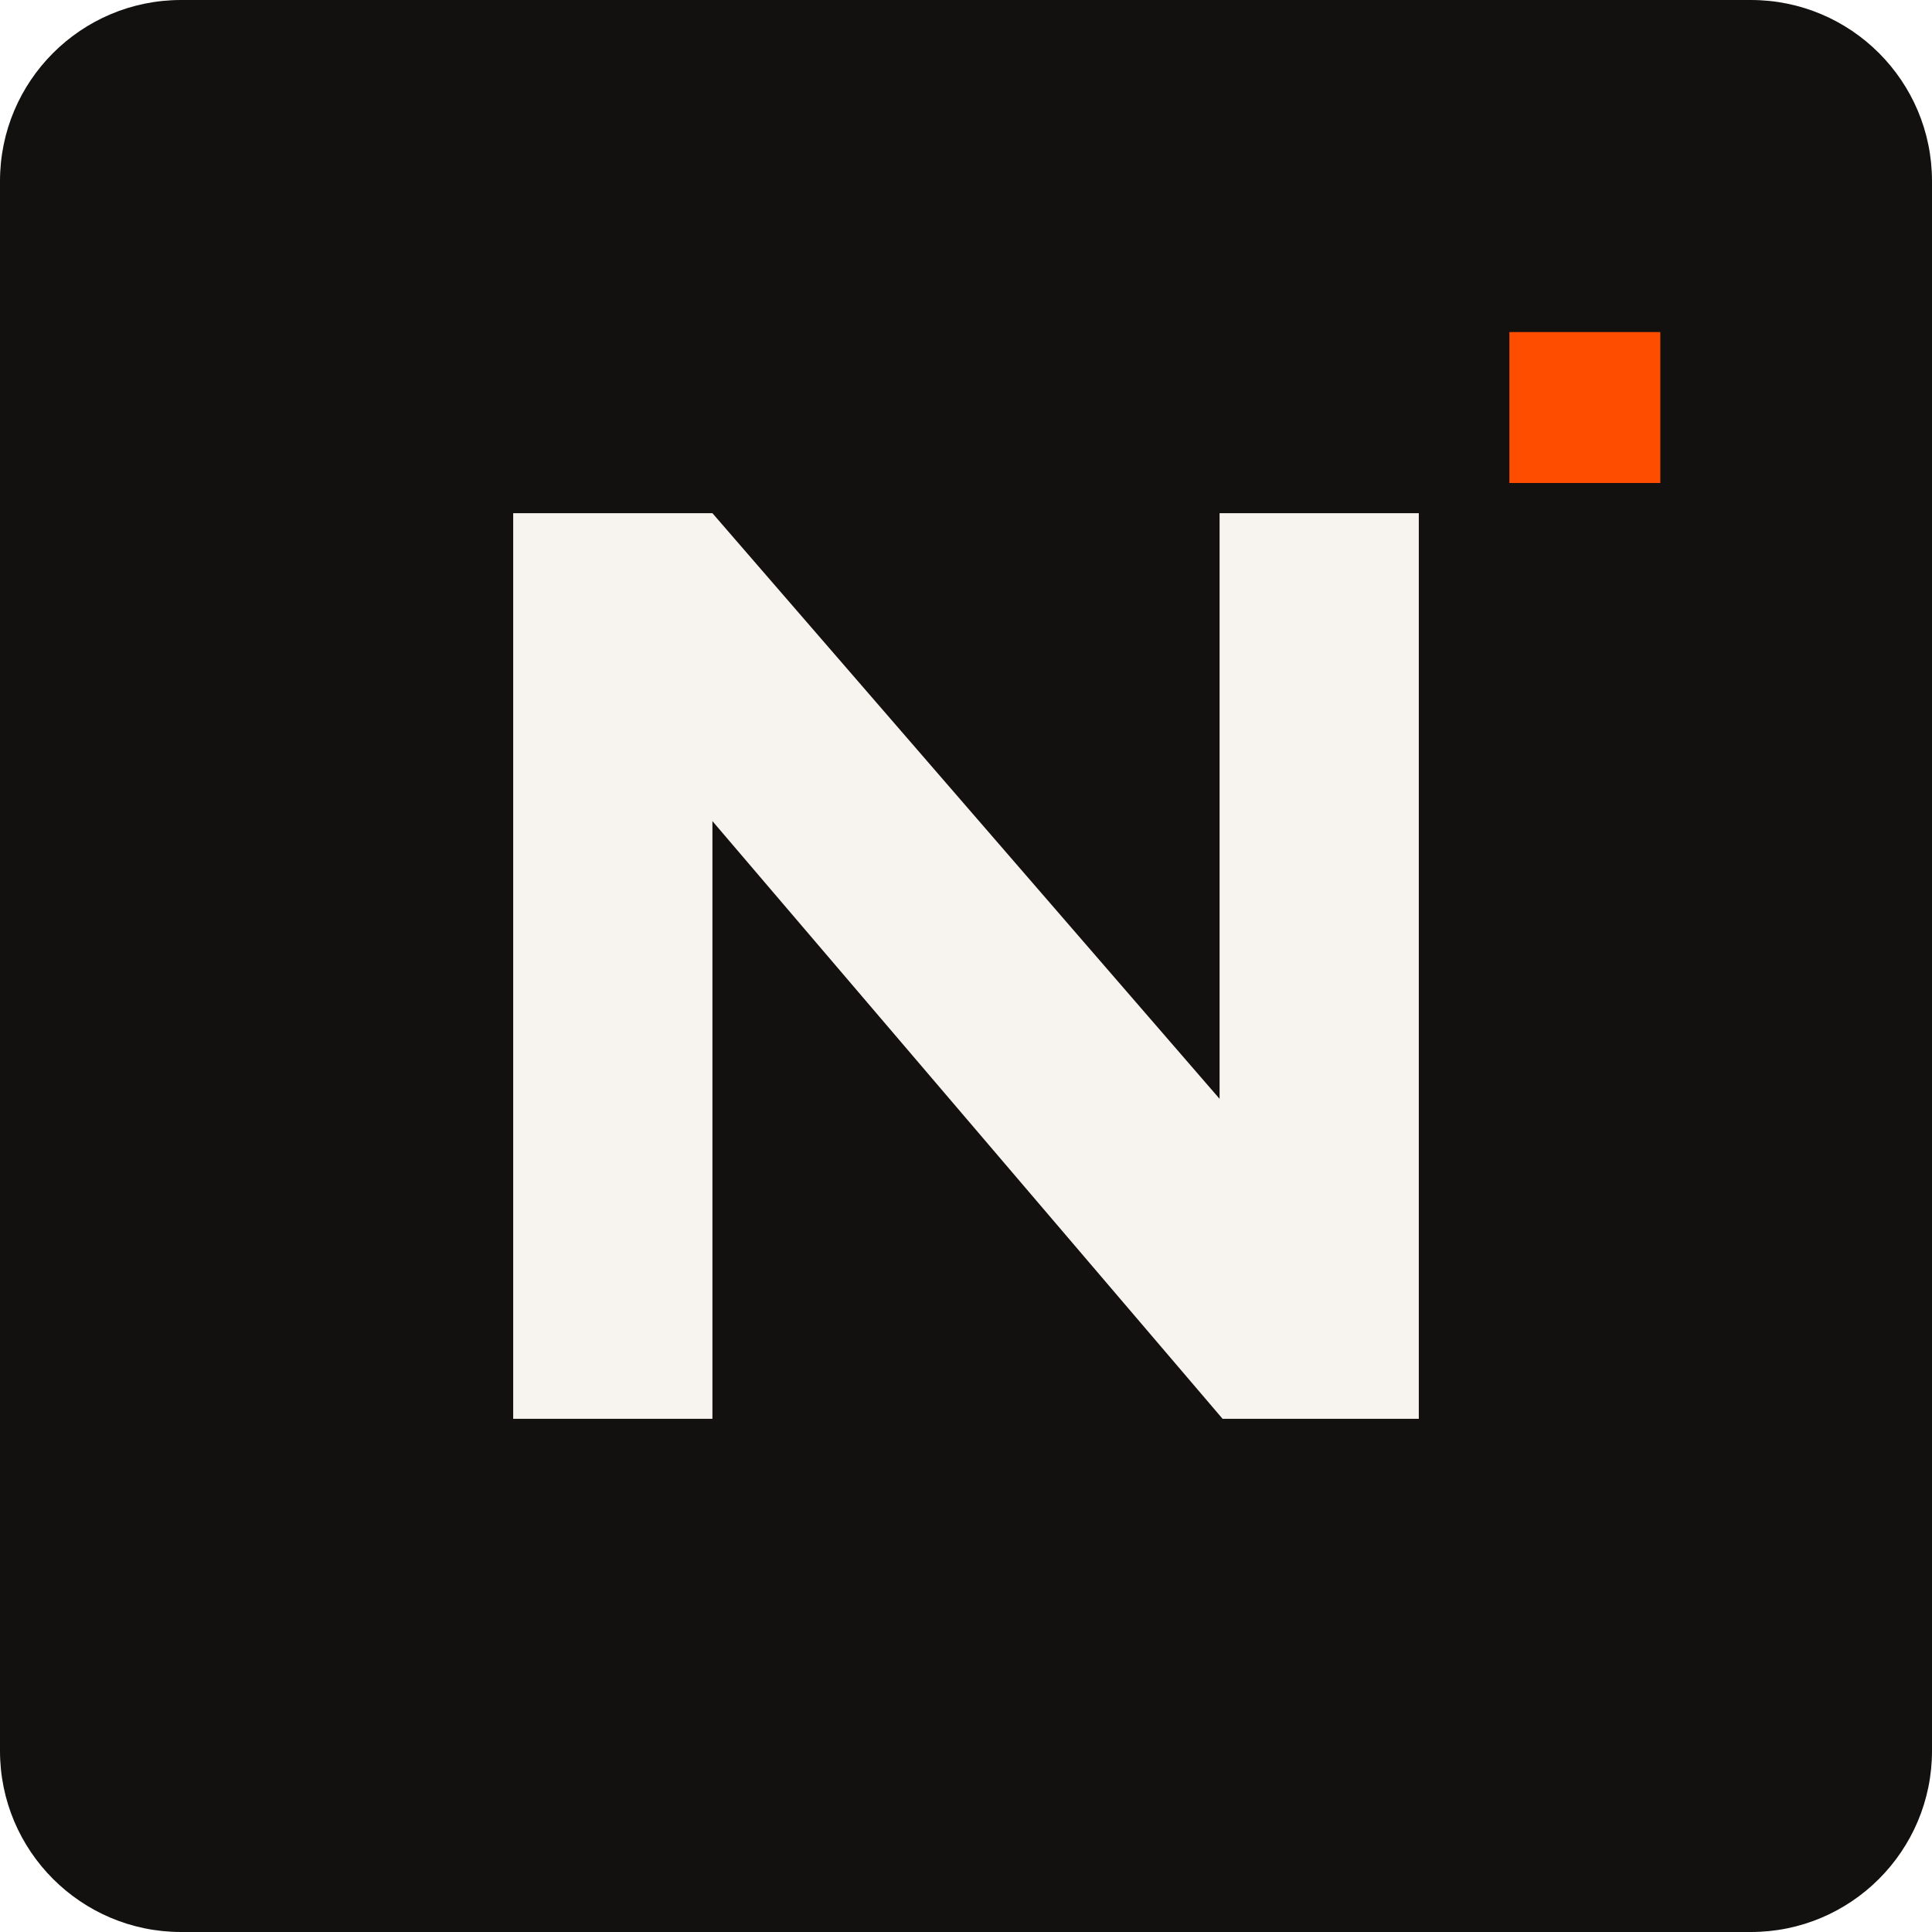
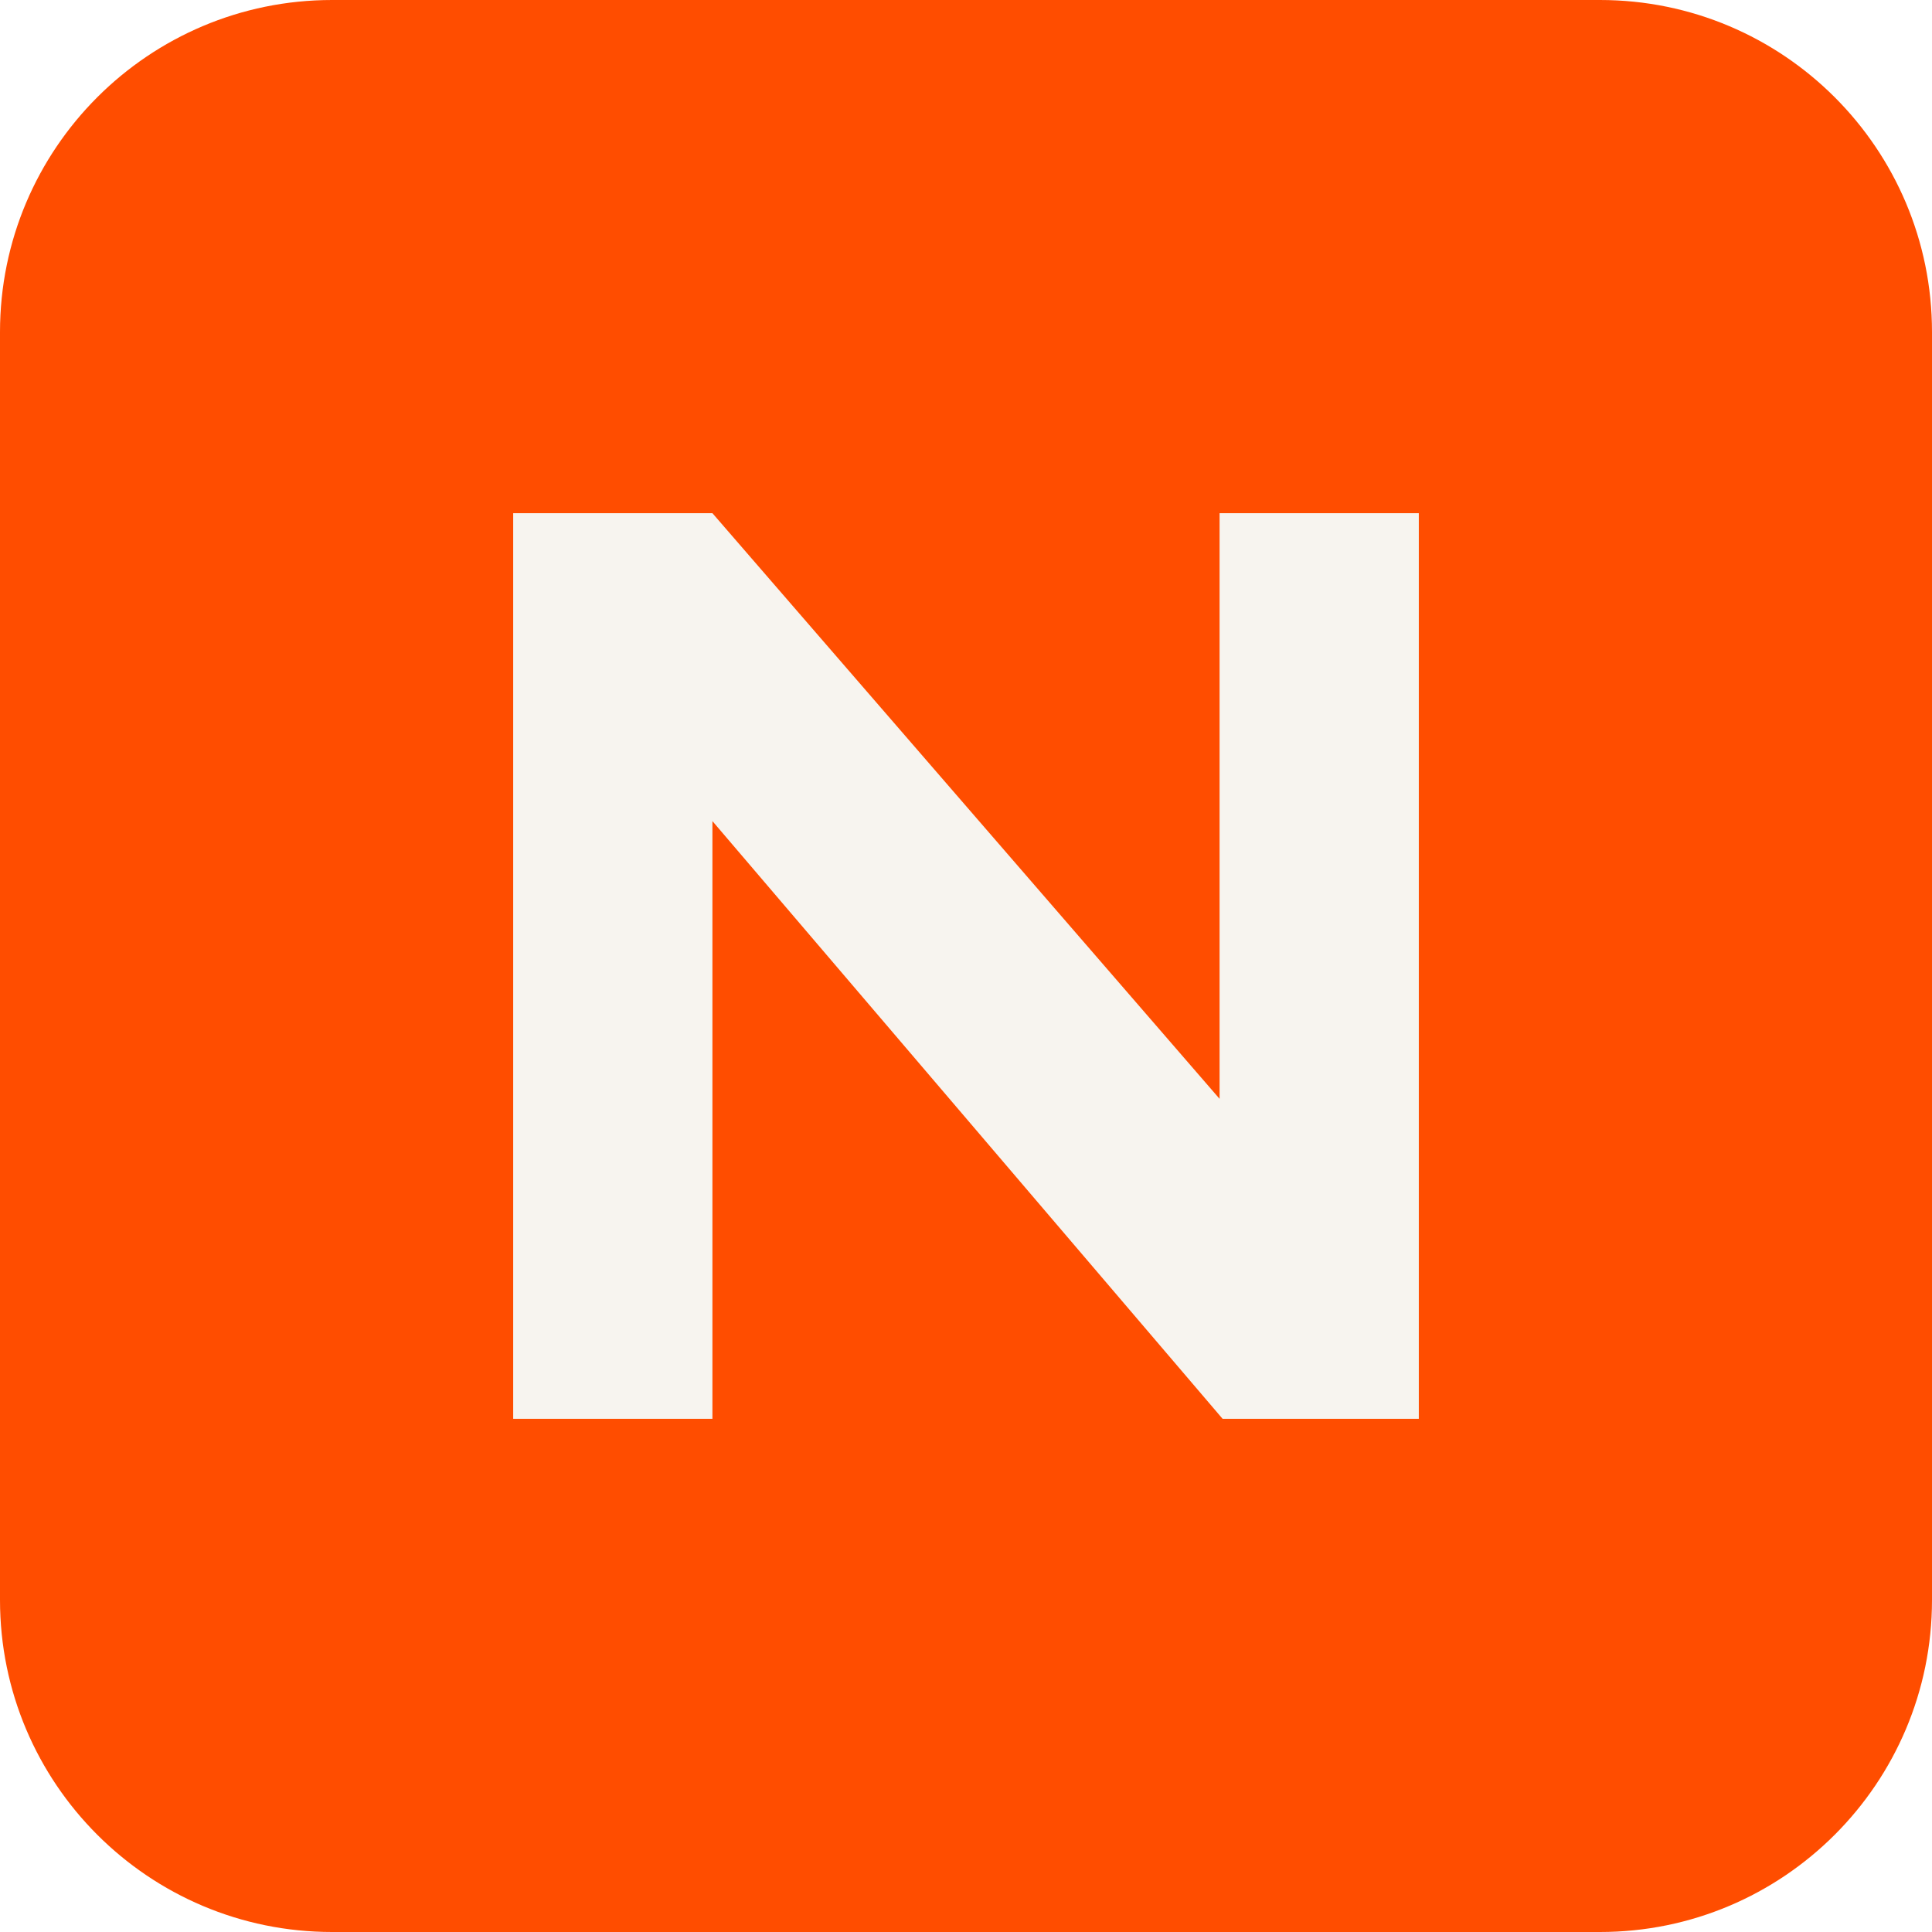
<svg xmlns="http://www.w3.org/2000/svg" viewBox="0 0 64 64" role="img" aria-label="Nagdista monogram">
-   <rect width="64" height="64" rx="6" fill="#12110F" />
+   <rect width="64" height="64" rx="11" fill="#FF4D00" />
  <path d="M17 47V17h6.6l16.8 19.4V17H47v30h-6.5L23.6 27.2V47z" fill="#F7F4EF" />
-   <rect x="50" y="11" width="5" height="5" fill="#FF4D00" />
</svg>
